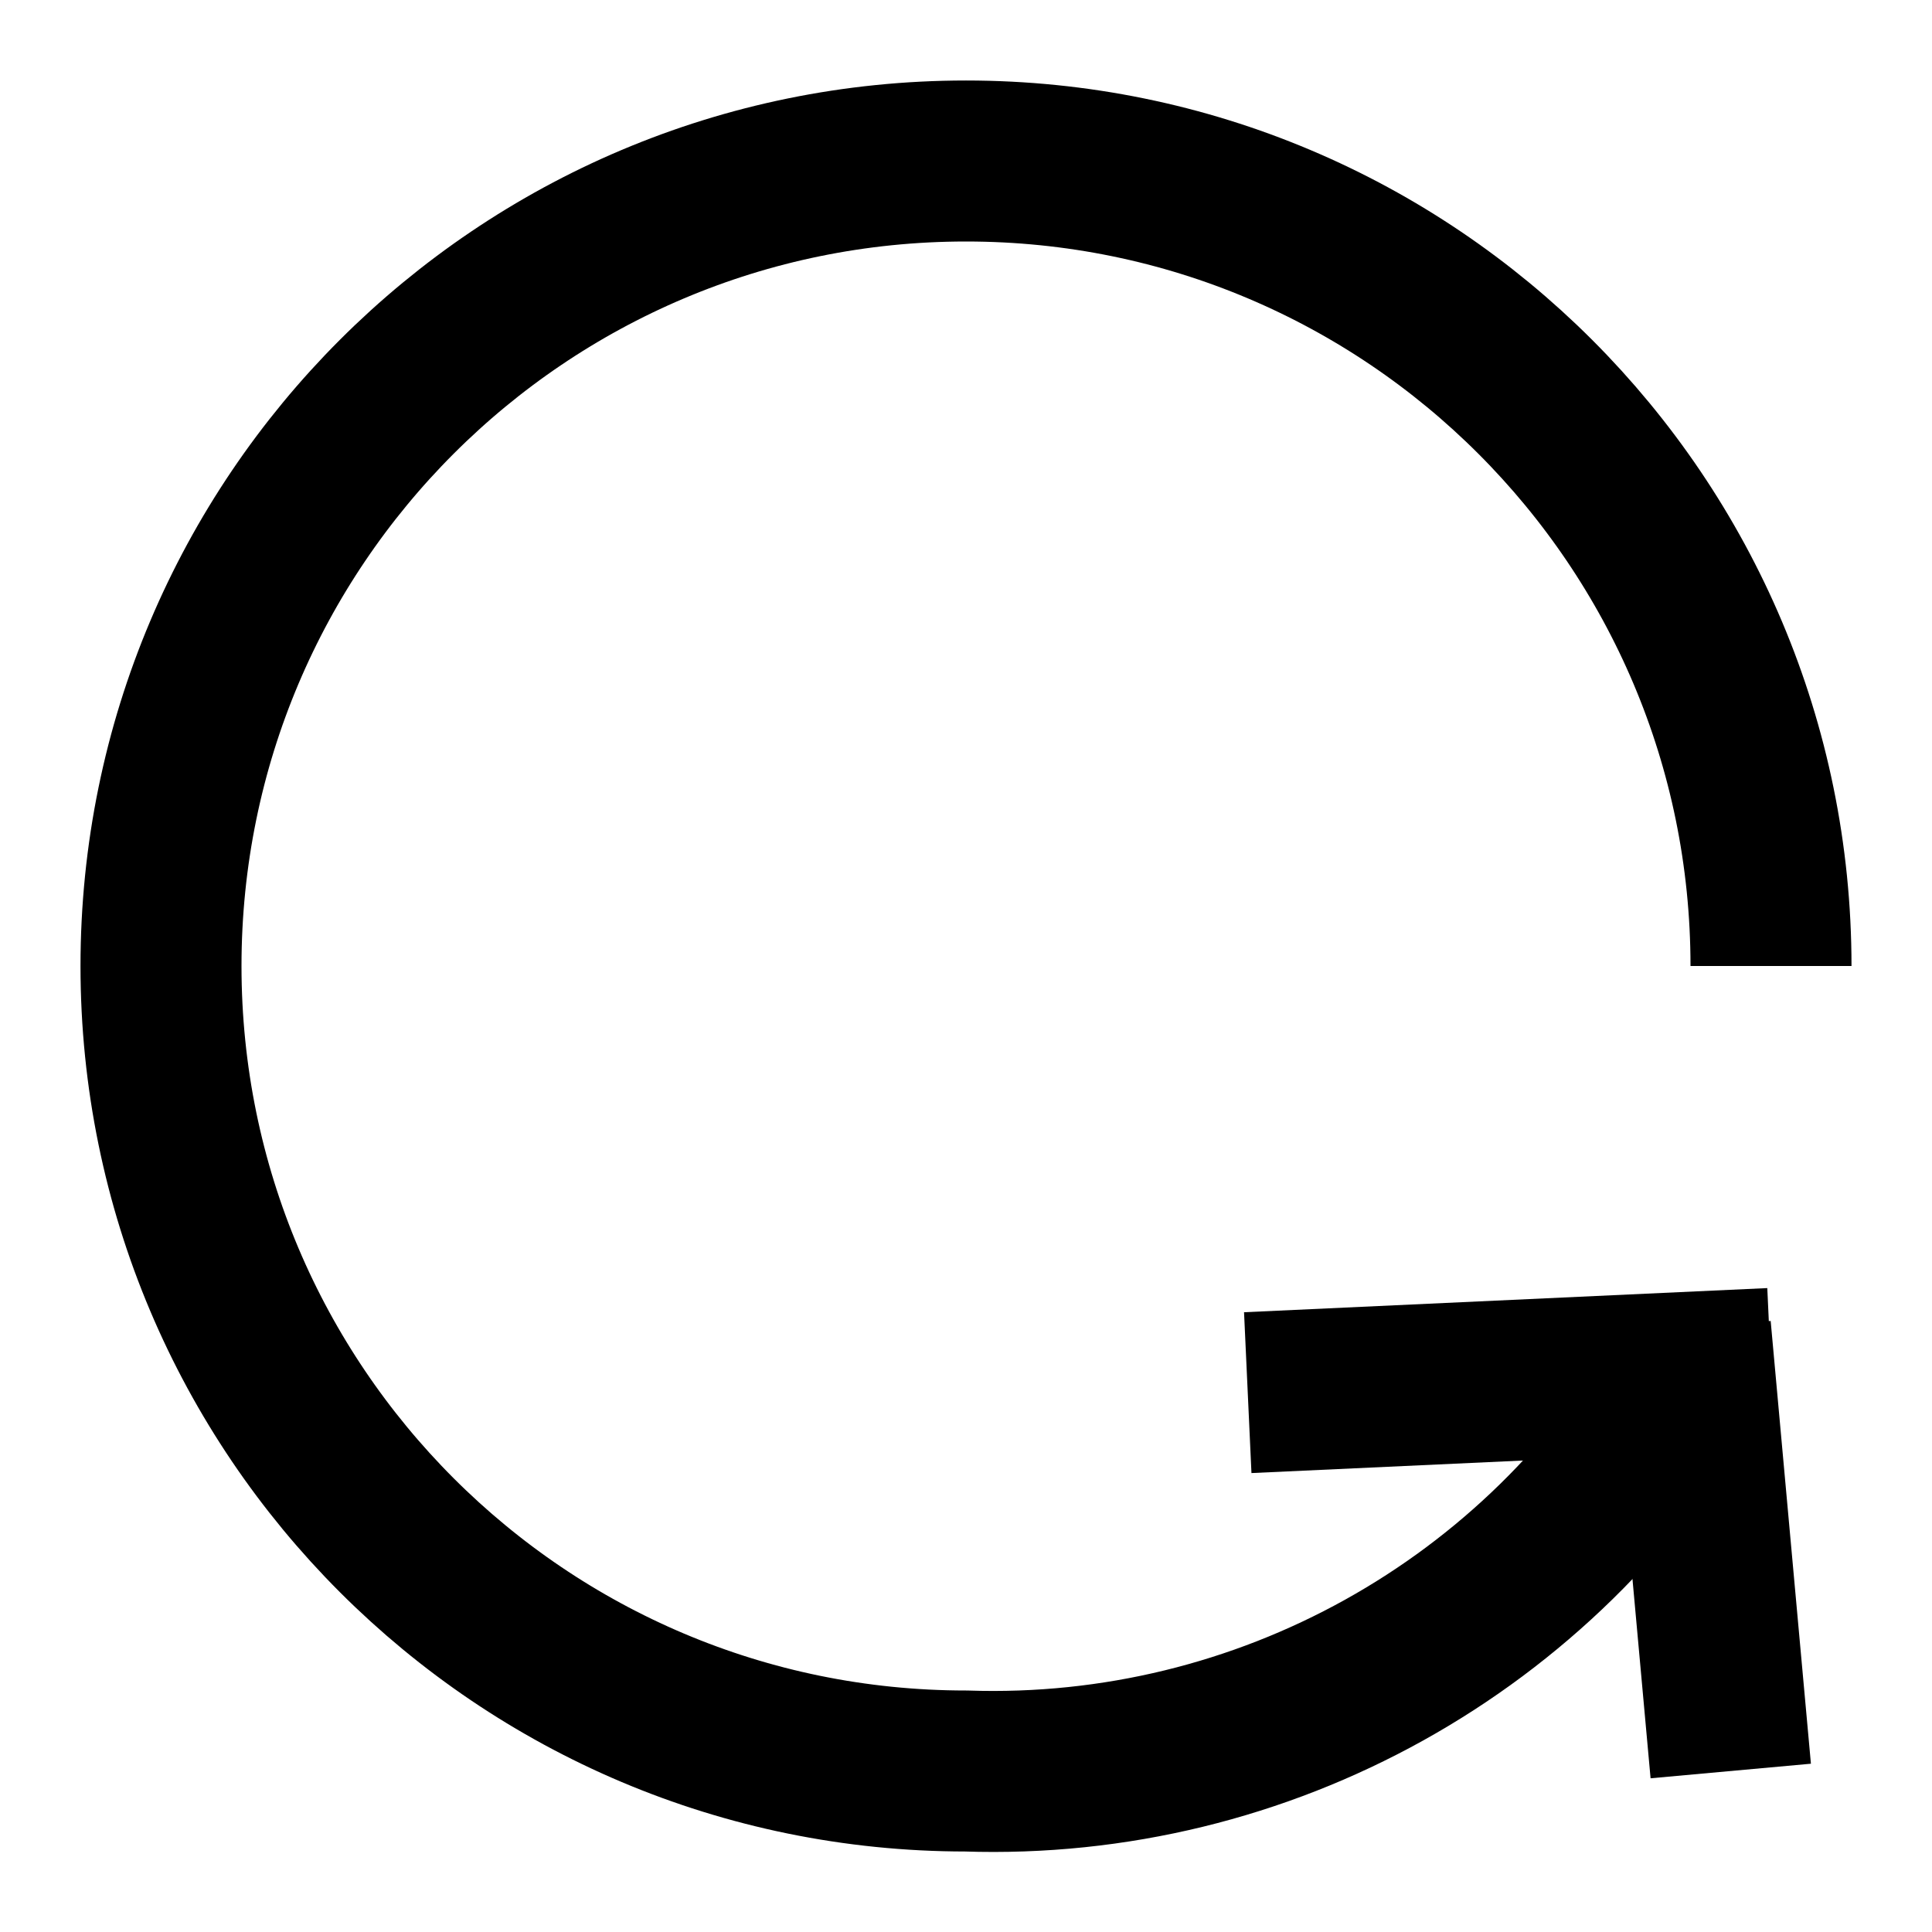
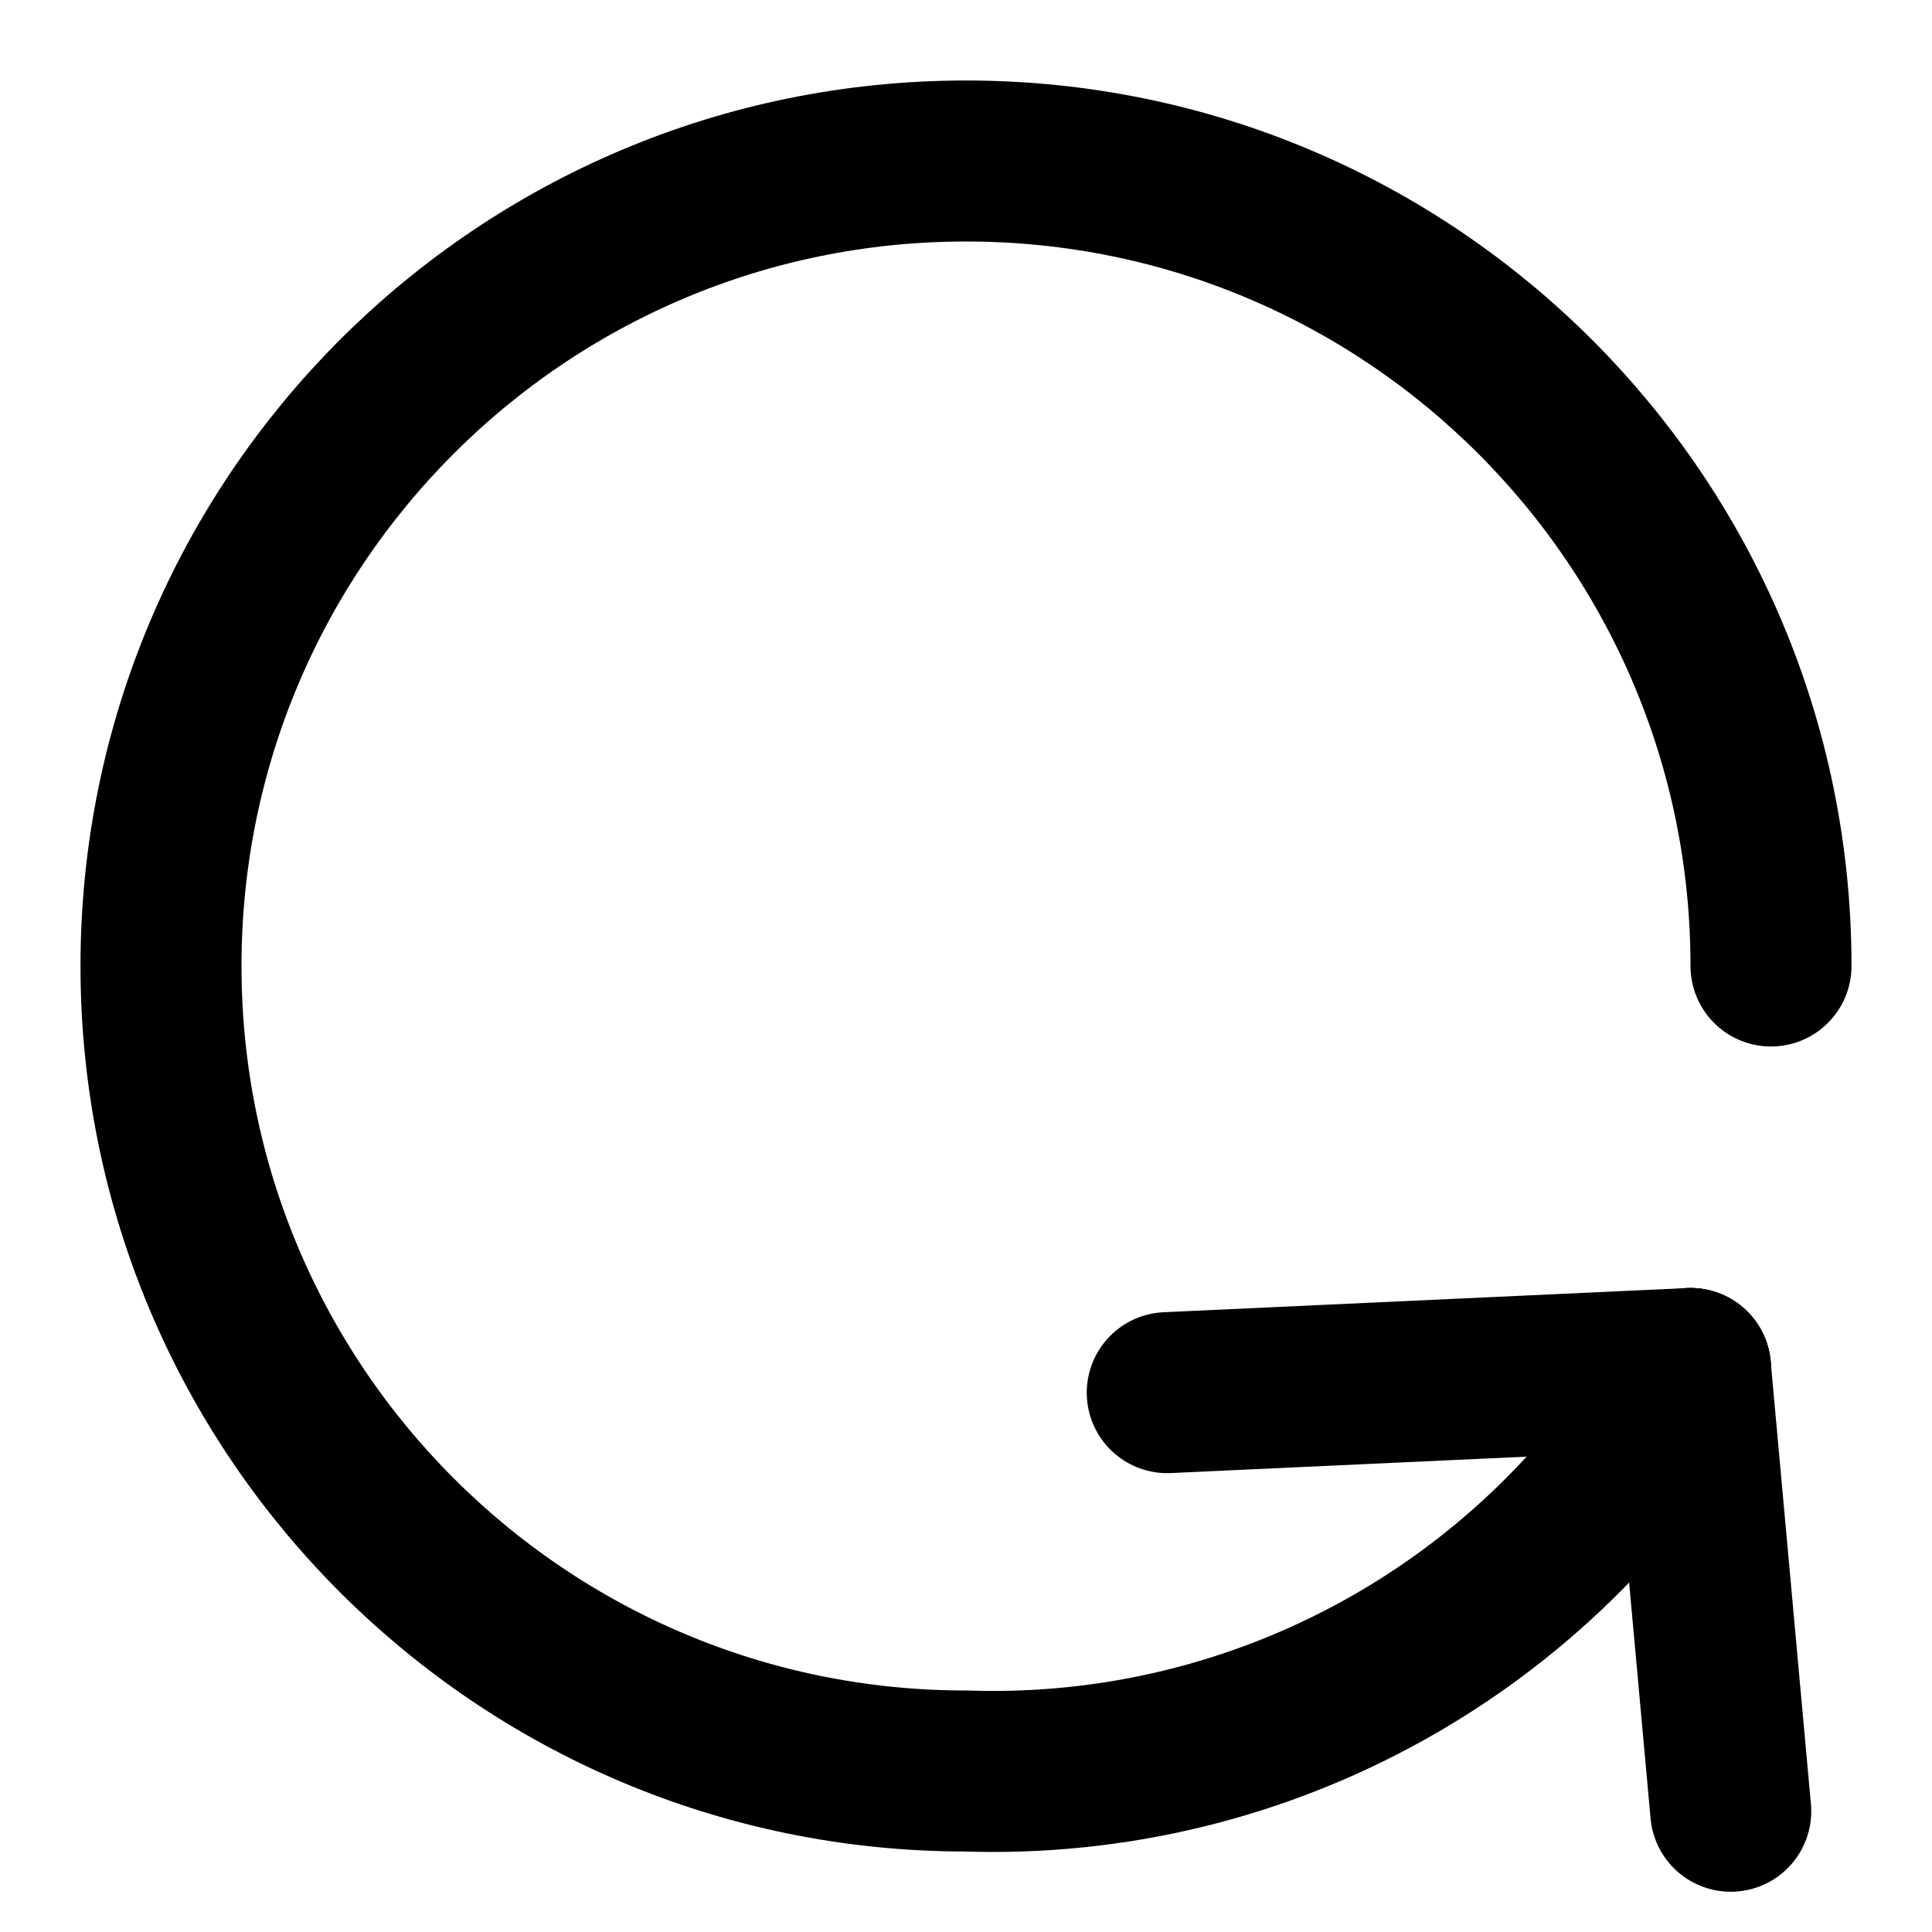
<svg xmlns="http://www.w3.org/2000/svg" width="48" height="48" viewBox="0 0 24 24">
-   <path d="             M 22 12             a 10 10 0 0 0 -10 -10             a 10 10 0 0 0 -10 10             a 10 10 0 0 0 10 10             a 10 10 0 0 0 9 -5         " stroke="black" stroke-linejoin="round" fill="none" stroke-width="2" />
-   <path d="             M 22 17             l -6.5 0.3         " stroke="black" stroke-linejoin="round" fill="none" stroke-width="2" />
-   <path d="             M 21 16.5             l 0.5 5.5         " stroke="black" stroke-linejoin="round" fill="none" stroke-width="2" />
+   <path d="             M 22 12             a 10 10 0 0 0 -10 -10             a 10 10 0 0 0 -10 10             a 10 10 0 0 0 10 10             a 10 10 0 0 0 9 -5         " stroke="black" stroke-linejoin="round" fill="none" stroke-width="2" stroke-linecap="round" />
+   <path d="             M 21 17             l -6.5 0.3         " stroke="black" stroke-linejoin="round" fill="none" stroke-width="2" stroke-linecap="round" />
+   <path d="             M 21 17             l 0.5 5.5         " stroke="black" stroke-linejoin="round" fill="none" stroke-width="2" stroke-linecap="round" />
</svg>
